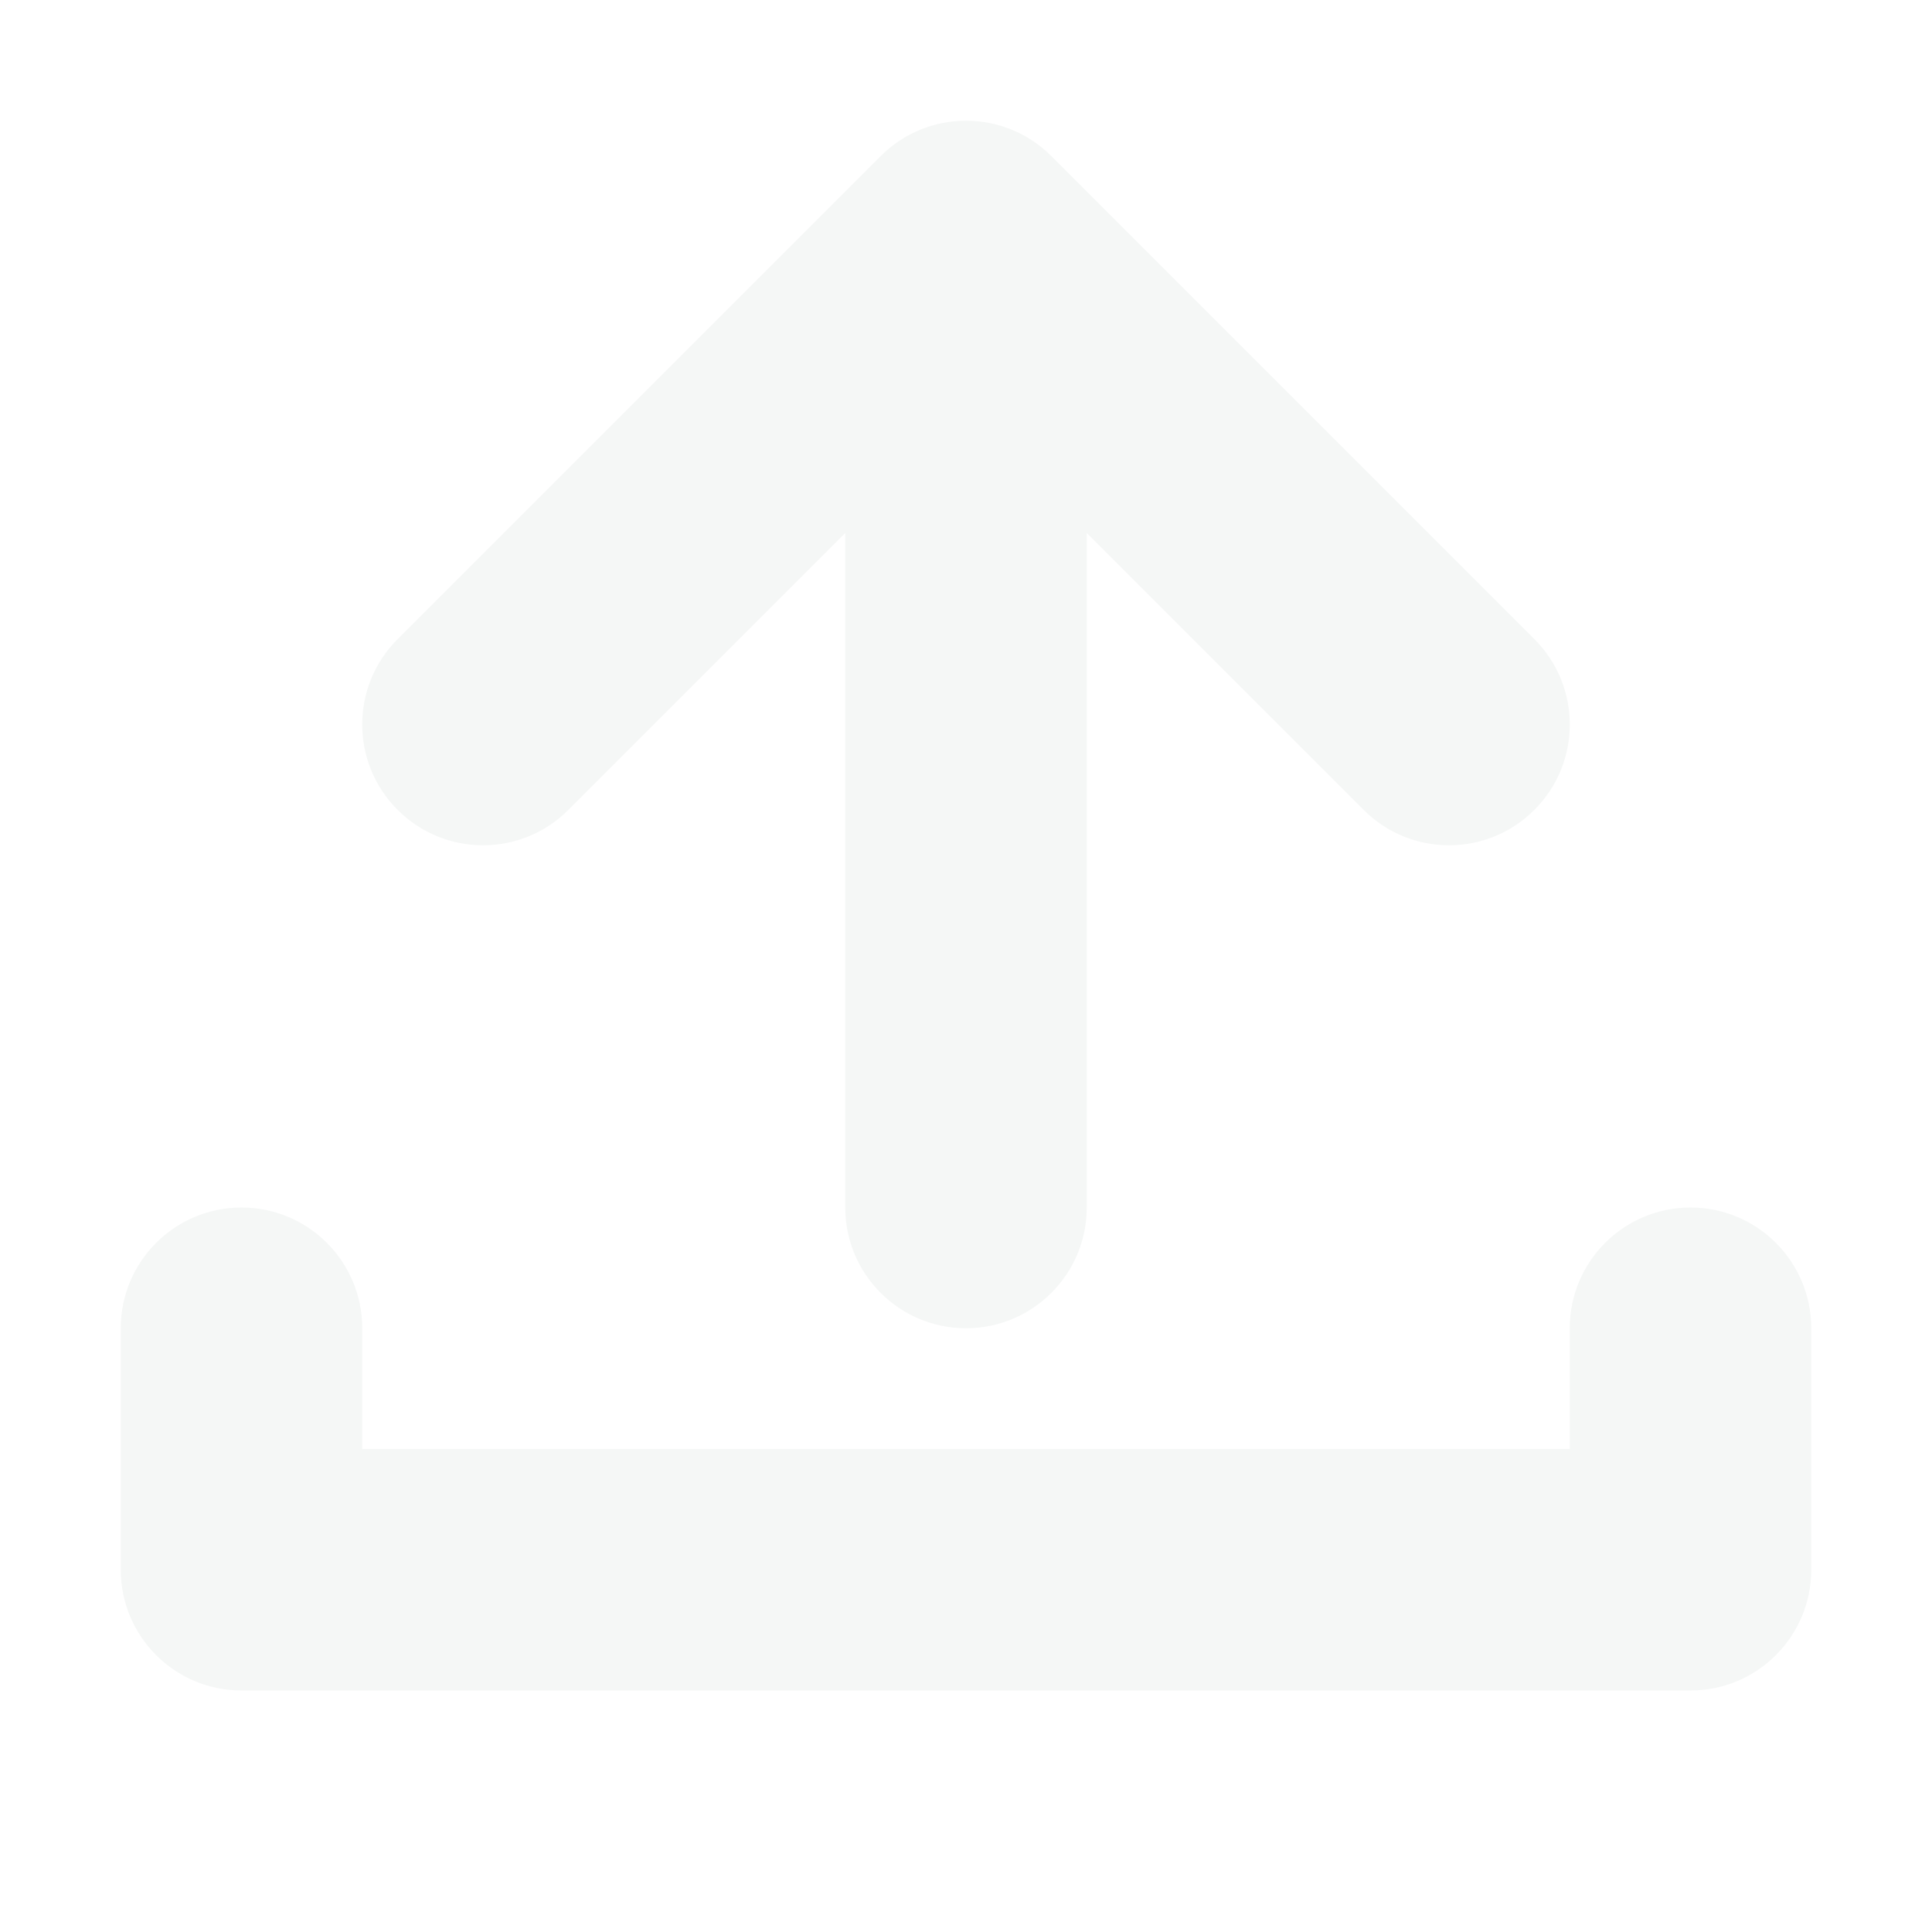
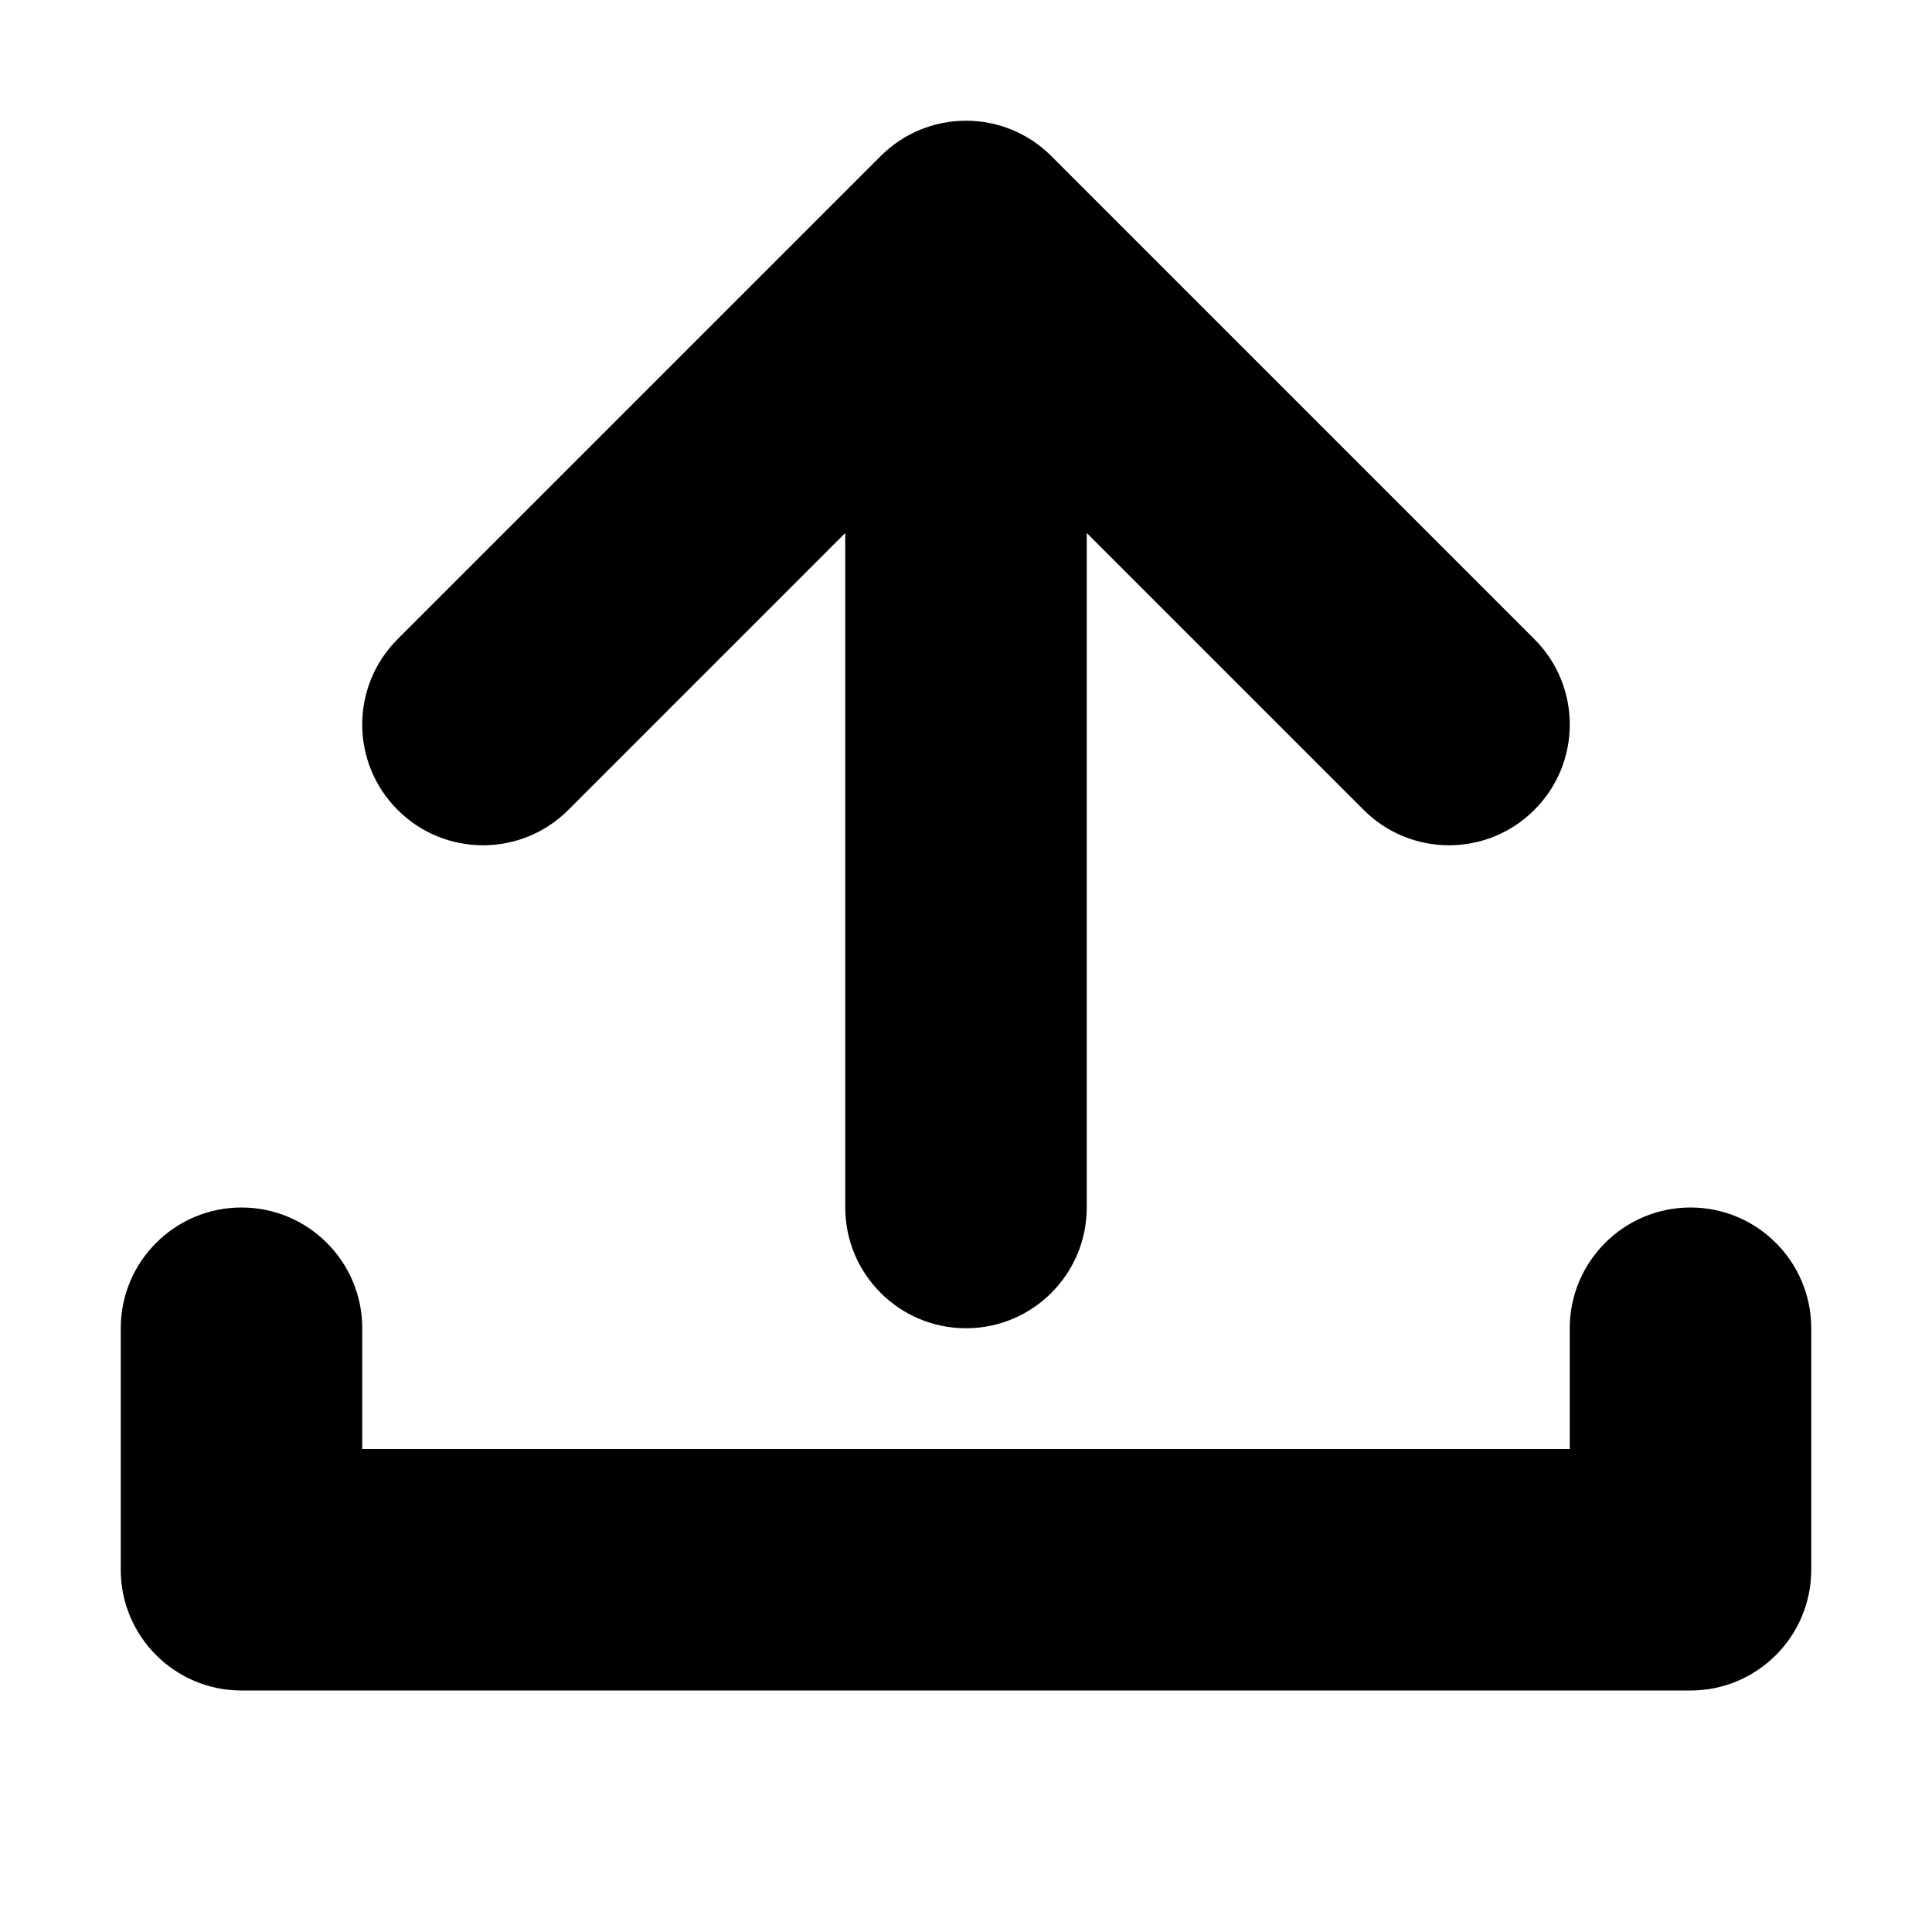
<svg xmlns="http://www.w3.org/2000/svg" width="16" height="16" viewBox="0 0 16 16" fill="none">
-   <path fill-rule="evenodd" clip-rule="evenodd" d="M3.293 5.293C2.902 5.683 2.902 6.317 3.293 6.707C3.683 7.098 4.317 7.098 4.707 6.707L7 4.414V10C7 10.552 7.448 11 8 11C8.552 11 9 10.552 9 10V4.414L11.293 6.707C11.683 7.098 12.317 7.098 12.707 6.707C13.098 6.317 13.098 5.683 12.707 5.293L8.719 1.305C8.715 1.301 8.711 1.297 8.707 1.293C8.317 0.902 7.683 0.902 7.293 1.293L3.293 5.293Z" fill="#F5F7F6" />
-   <path d="M2 14C1.448 14 1 13.552 1 13V11C1 10.448 1.448 10 2 10C2.552 10 3 10.448 3 11V12H13V11C13 10.448 13.448 10 14 10C14.552 10 15 10.448 15 11V13C15 13.552 14.552 14 14 14H2Z" fill="#F5F7F6" />
+   <path fill-rule="evenodd" clip-rule="evenodd" d="M3.293 5.293C2.902 5.683 2.902 6.317 3.293 6.707C3.683 7.098 4.317 7.098 4.707 6.707L7 4.414V10C7 10.552 7.448 11 8 11C8.552 11 9 10.552 9 10V4.414L11.293 6.707C11.683 7.098 12.317 7.098 12.707 6.707C13.098 6.317 13.098 5.683 12.707 5.293L8.719 1.305C8.715 1.301 8.711 1.297 8.707 1.293C8.317 0.902 7.683 0.902 7.293 1.293L3.293 5.293Z" fill="currentColor" />
+   <path d="M2 14C1.448 14 1 13.552 1 13V11C1 10.448 1.448 10 2 10C2.552 10 3 10.448 3 11V12H13V11C13 10.448 13.448 10 14 10C14.552 10 15 10.448 15 11V13C15 13.552 14.552 14 14 14H2Z" fill="currentColor" />
</svg>
